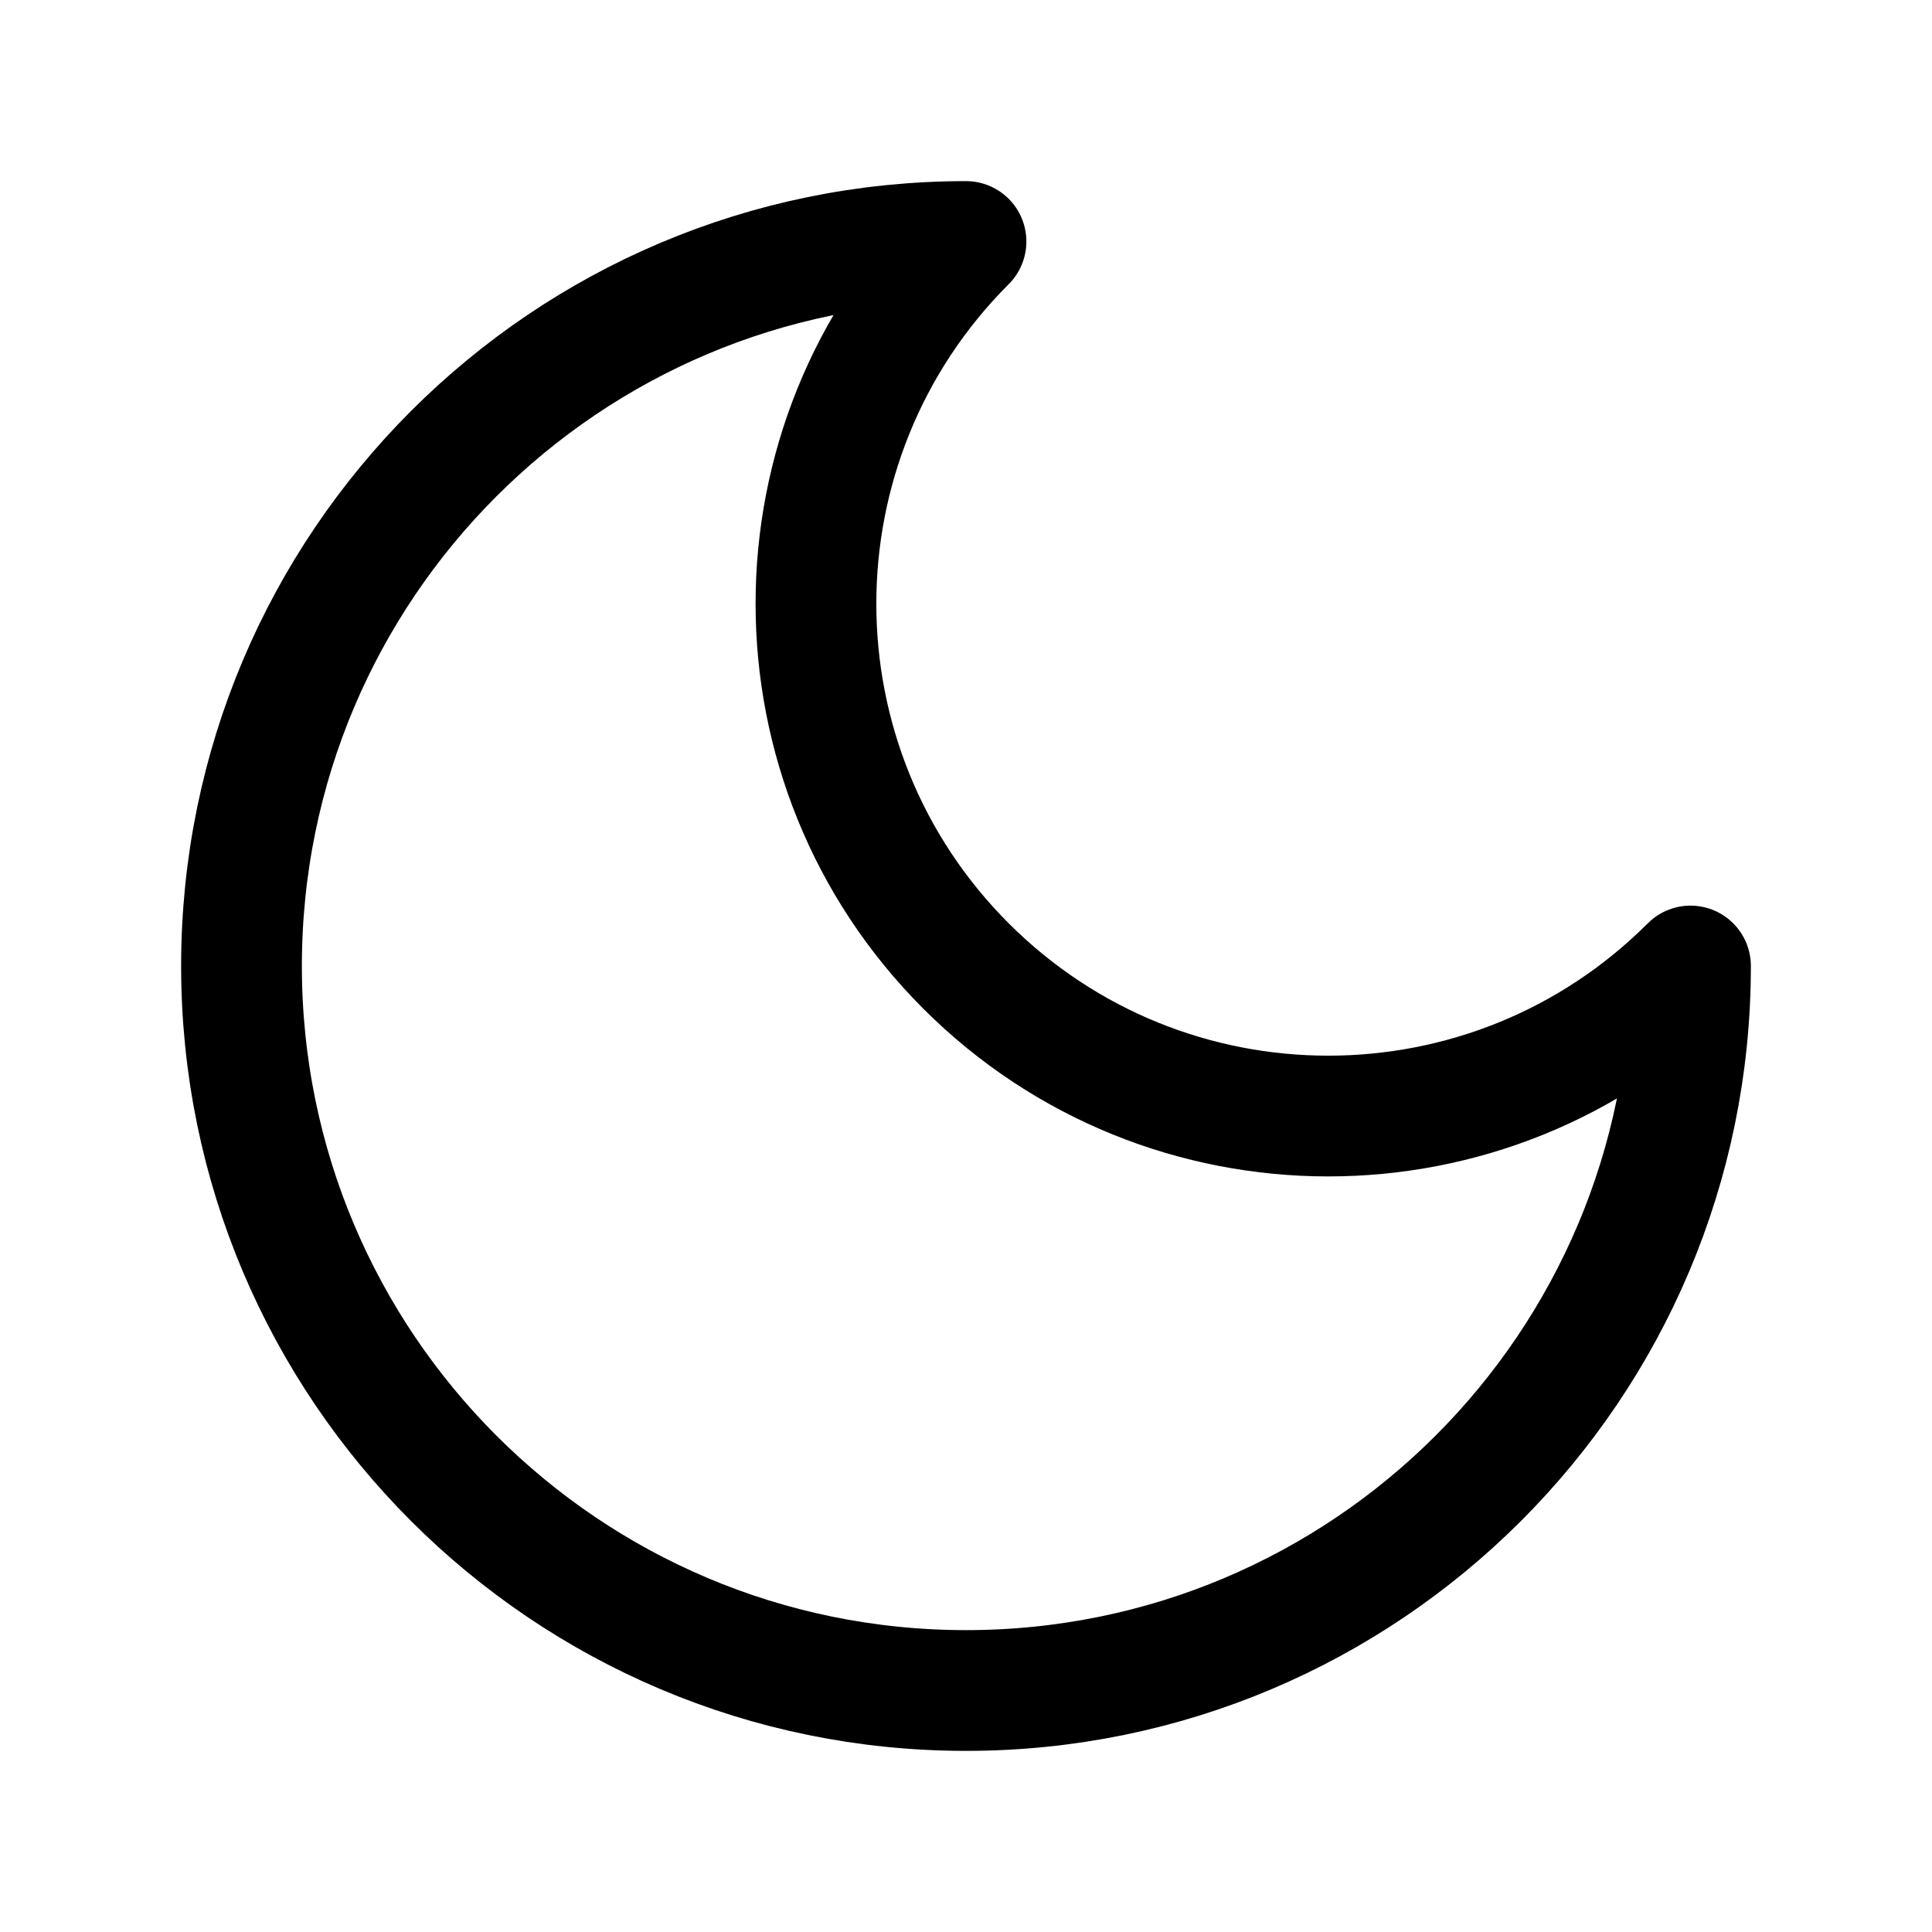
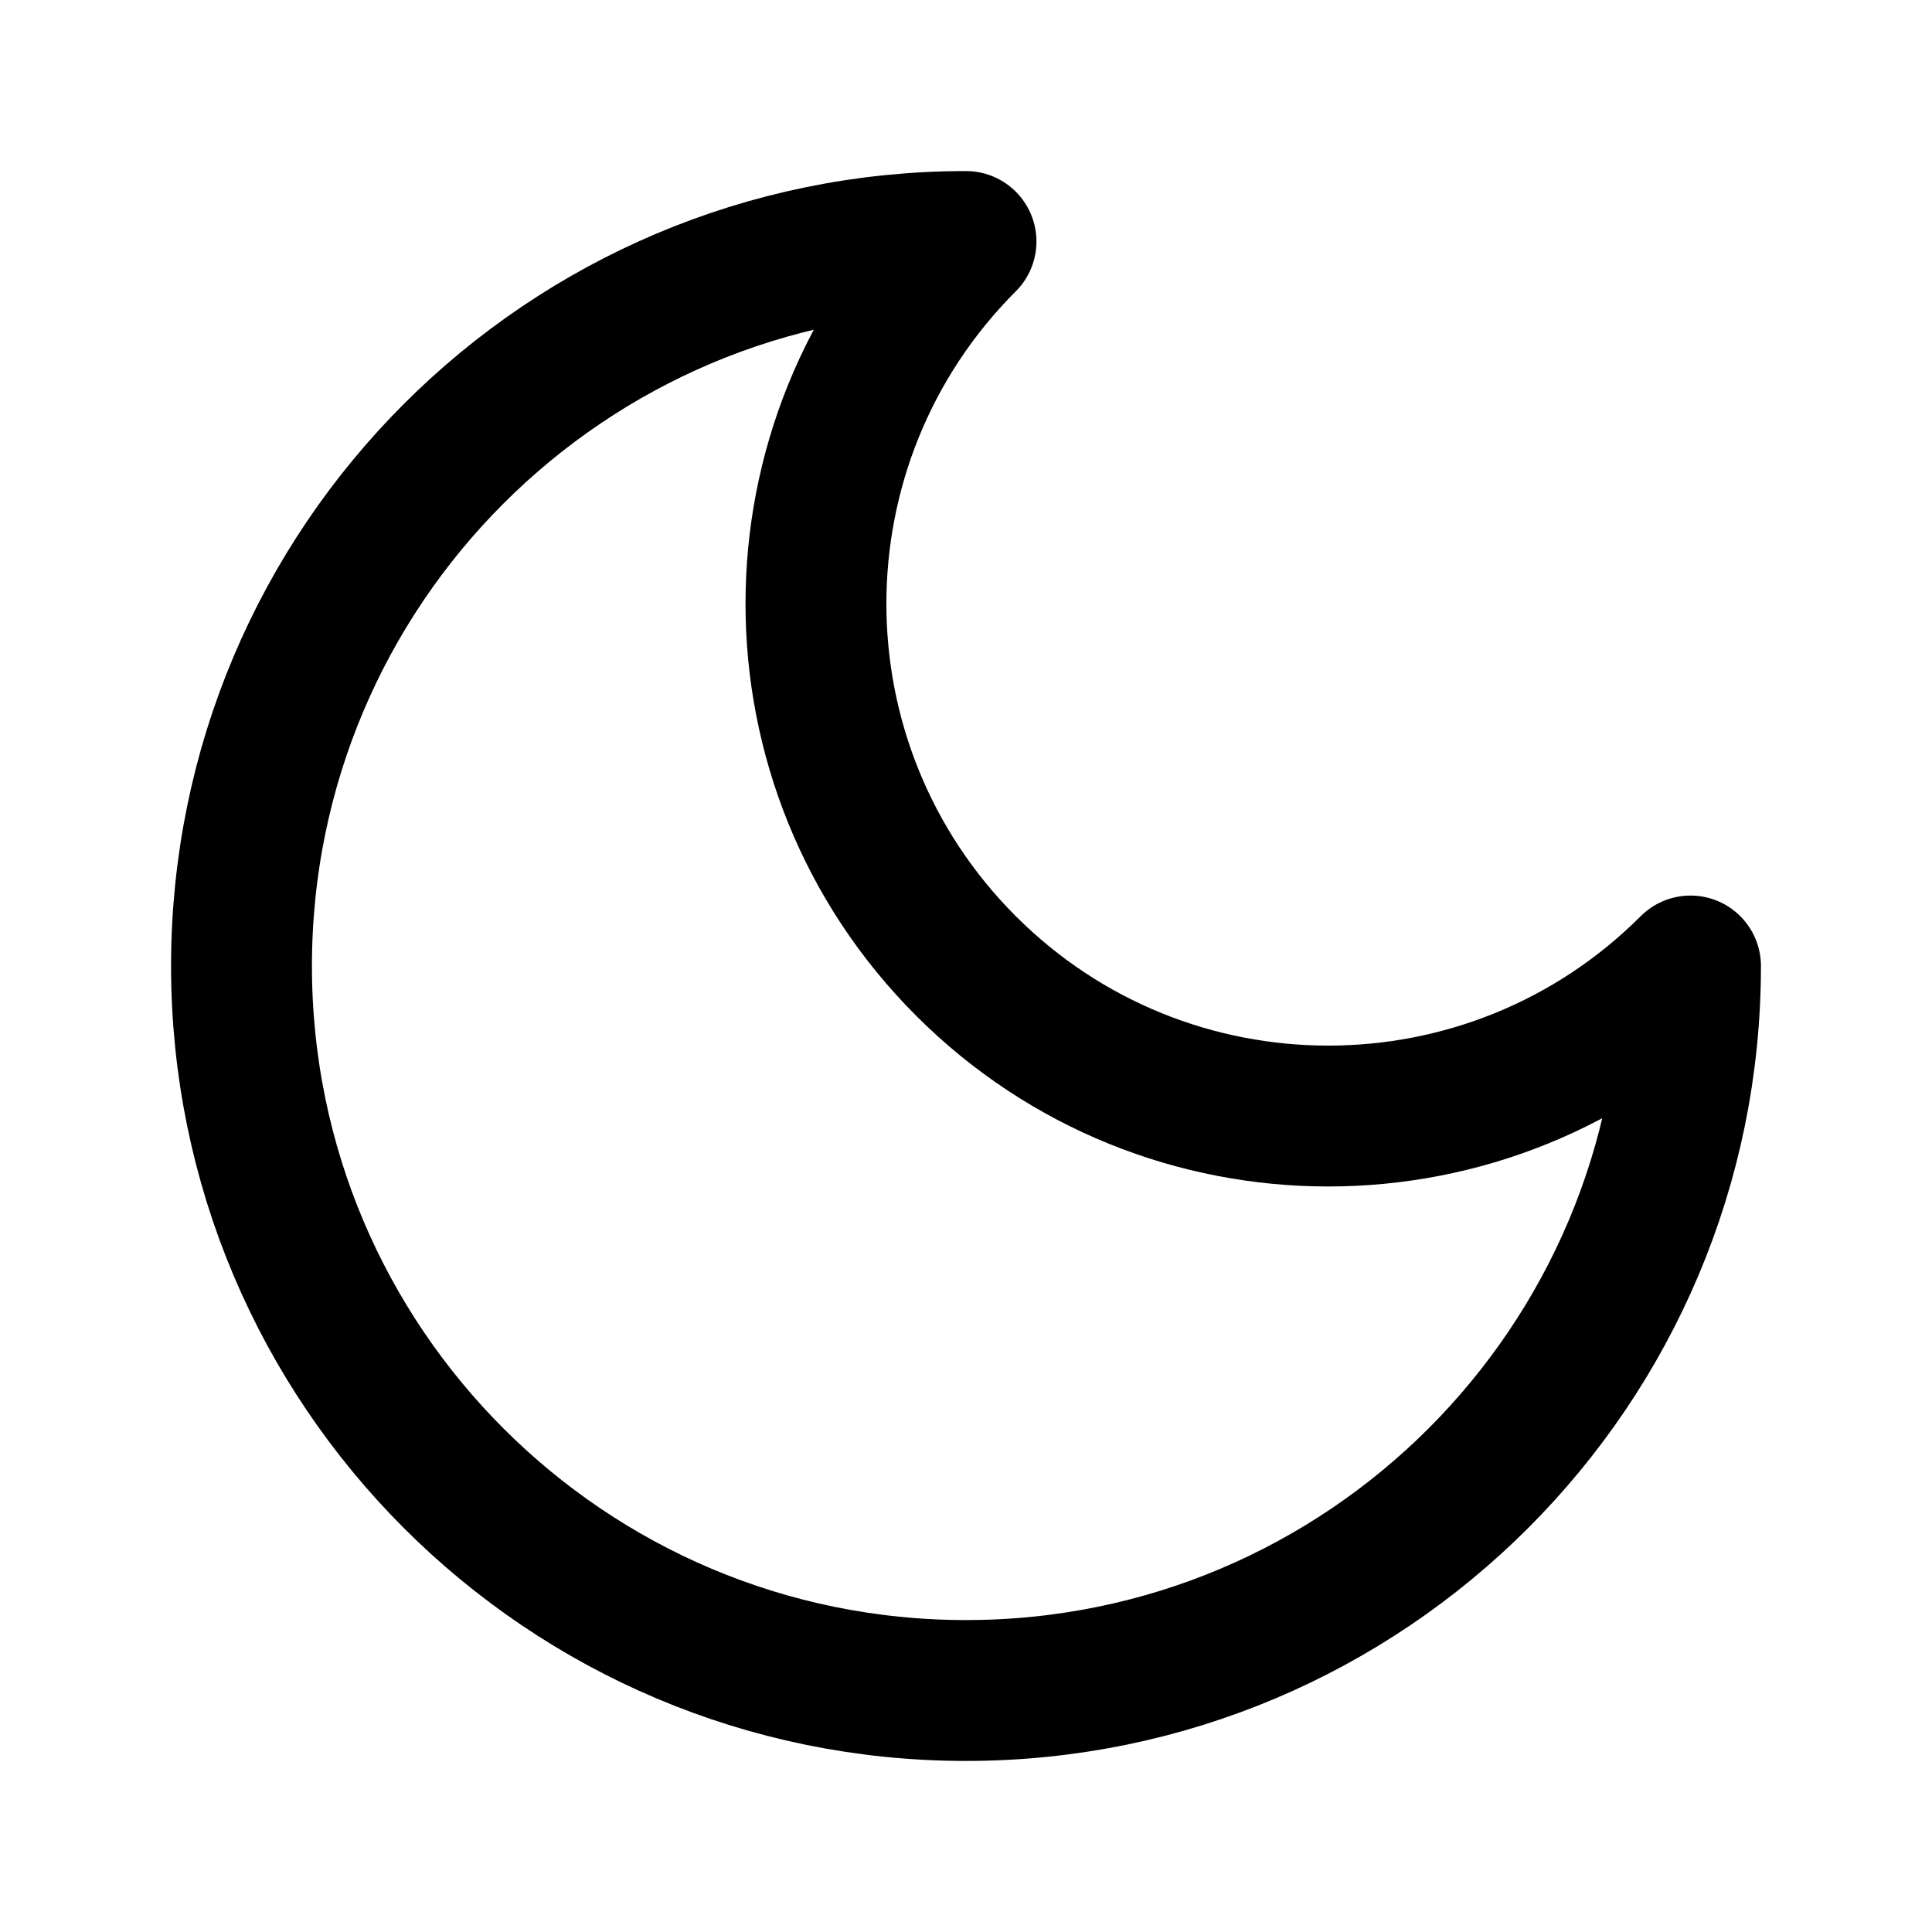
- <svg xmlns="http://www.w3.org/2000/svg" viewBox="0 0 24 24" fill="none" stroke="currentColor" stroke-width="1.5" stroke-linecap="round" stroke-linejoin="round">
+ <svg xmlns="http://www.w3.org/2000/svg" viewBox="0 0 24 24" fill="none" stroke="currentColor" stroke-width="1.75" stroke-linecap="round" stroke-linejoin="round">
  <path d="M12 3a6 6 0 0 0 9 9 9 9 0 1 1-9-9Z" />
</svg>
